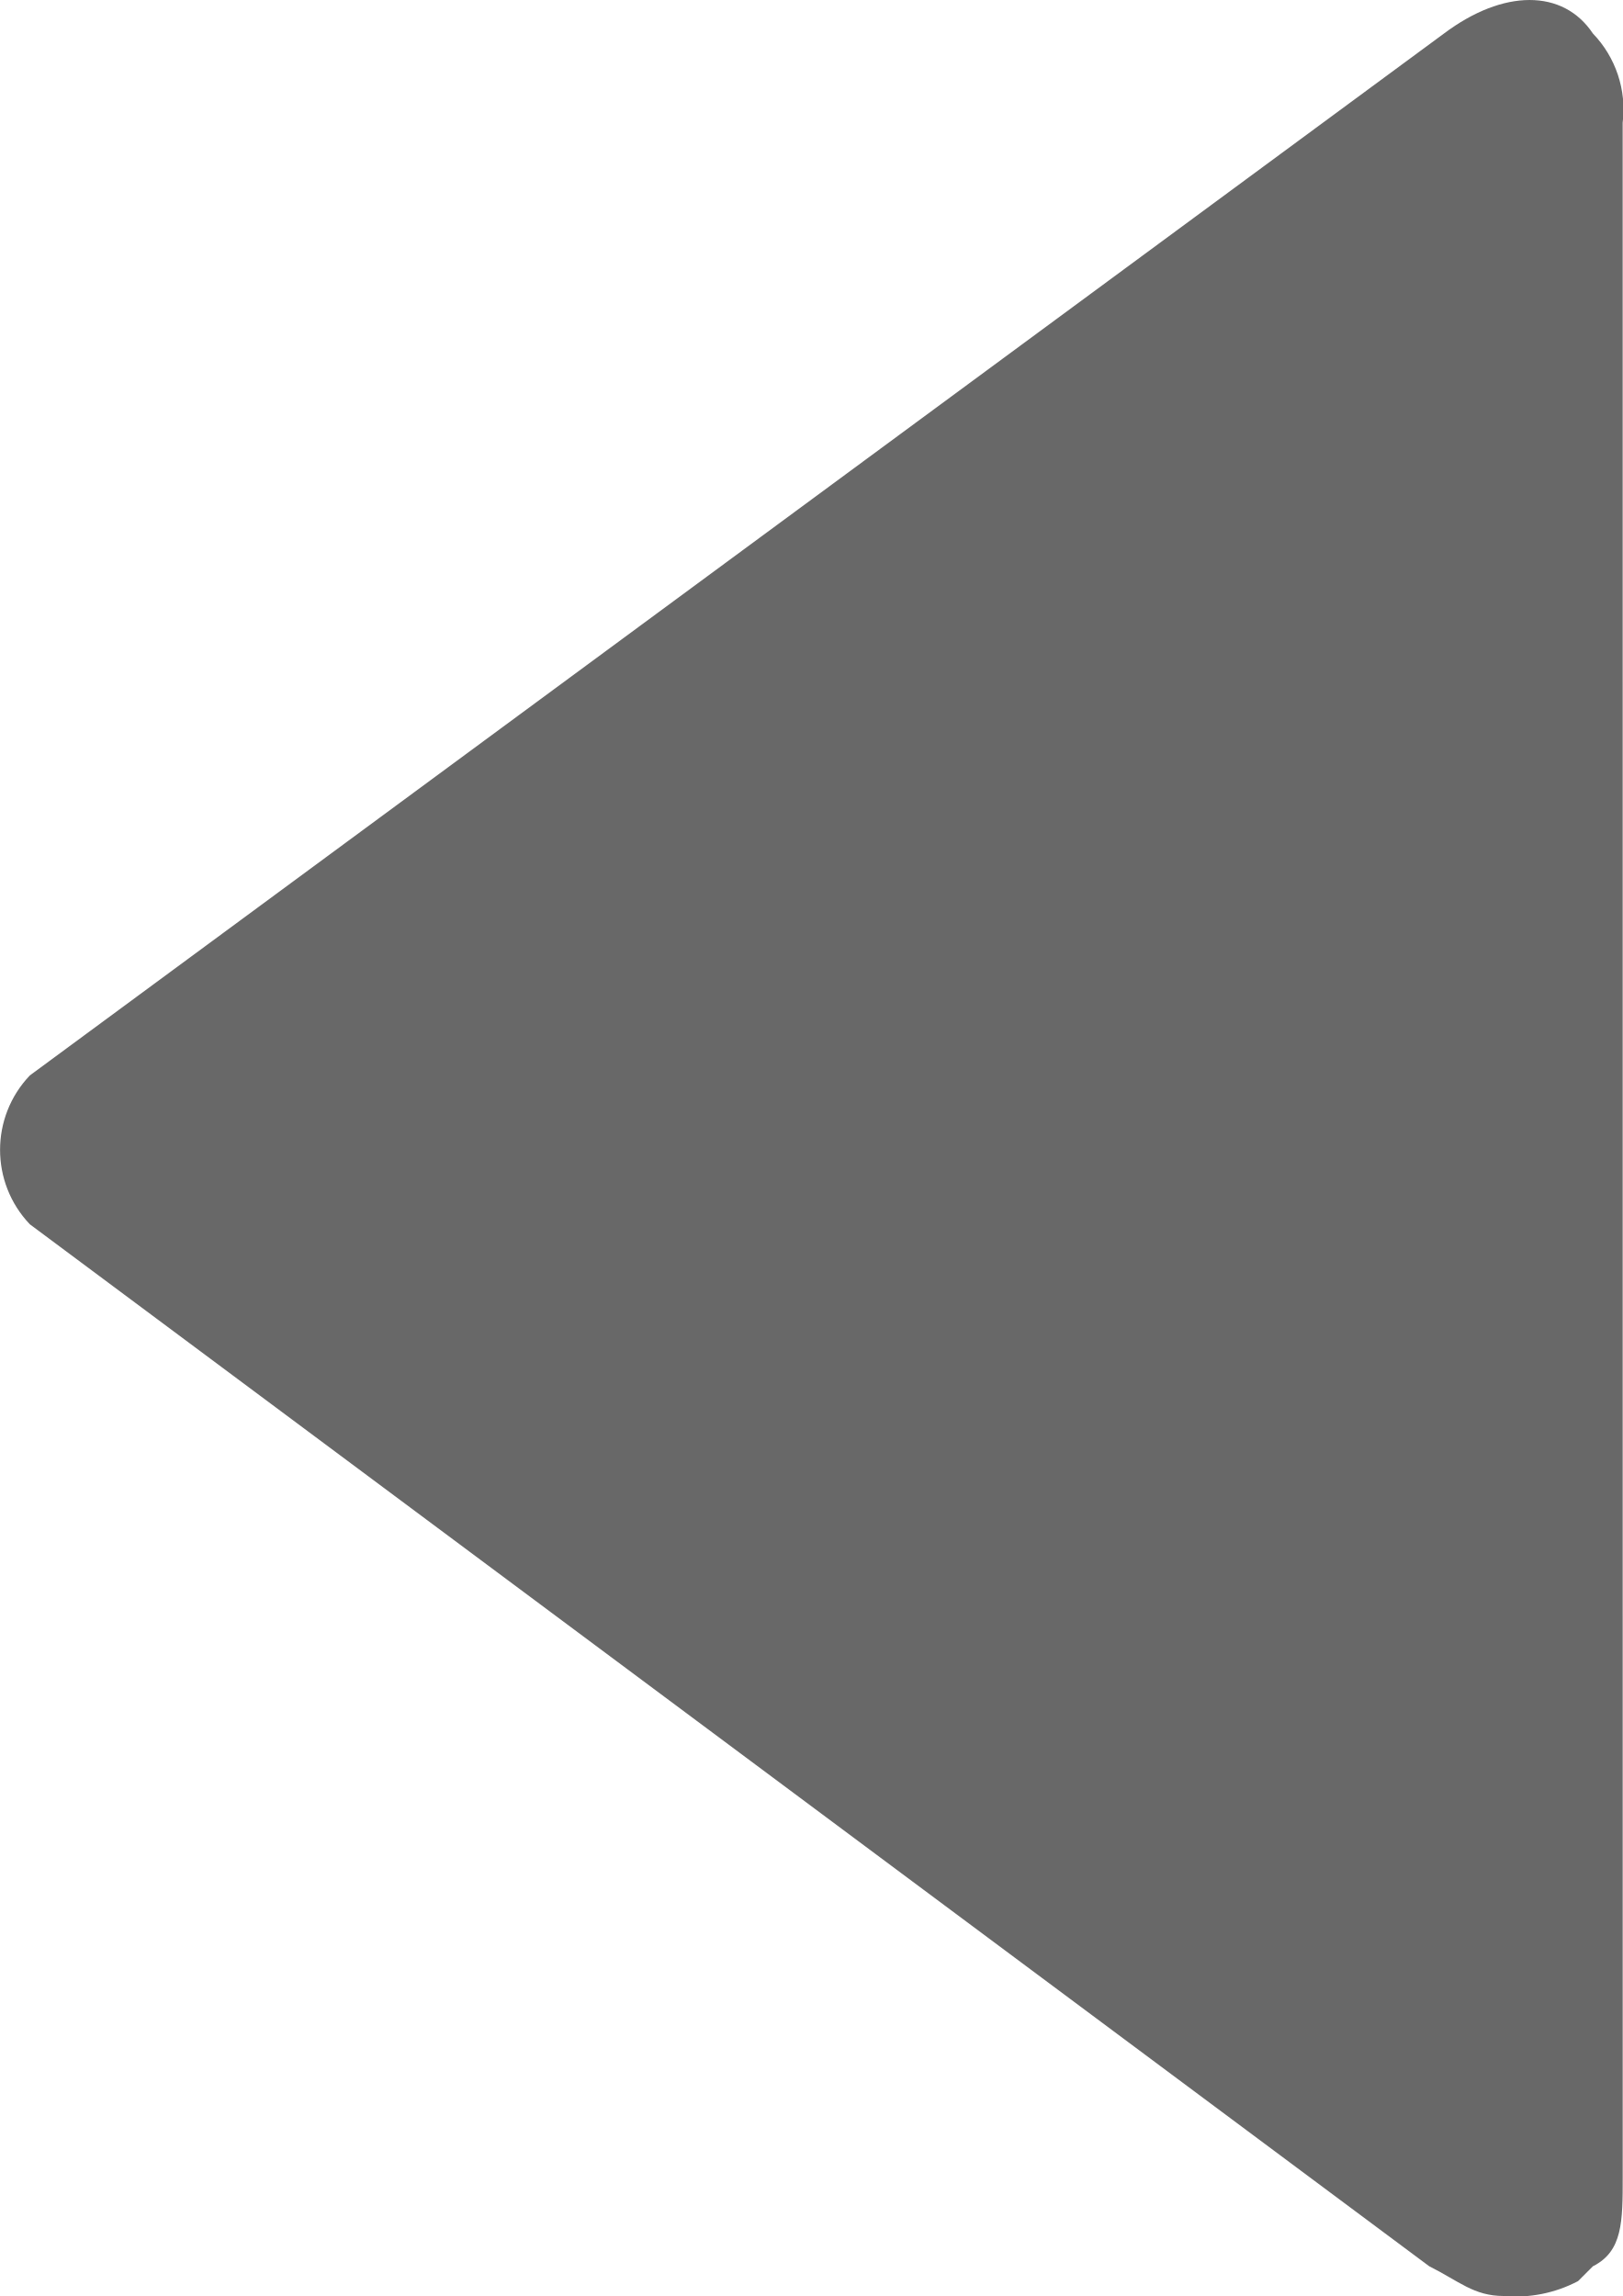
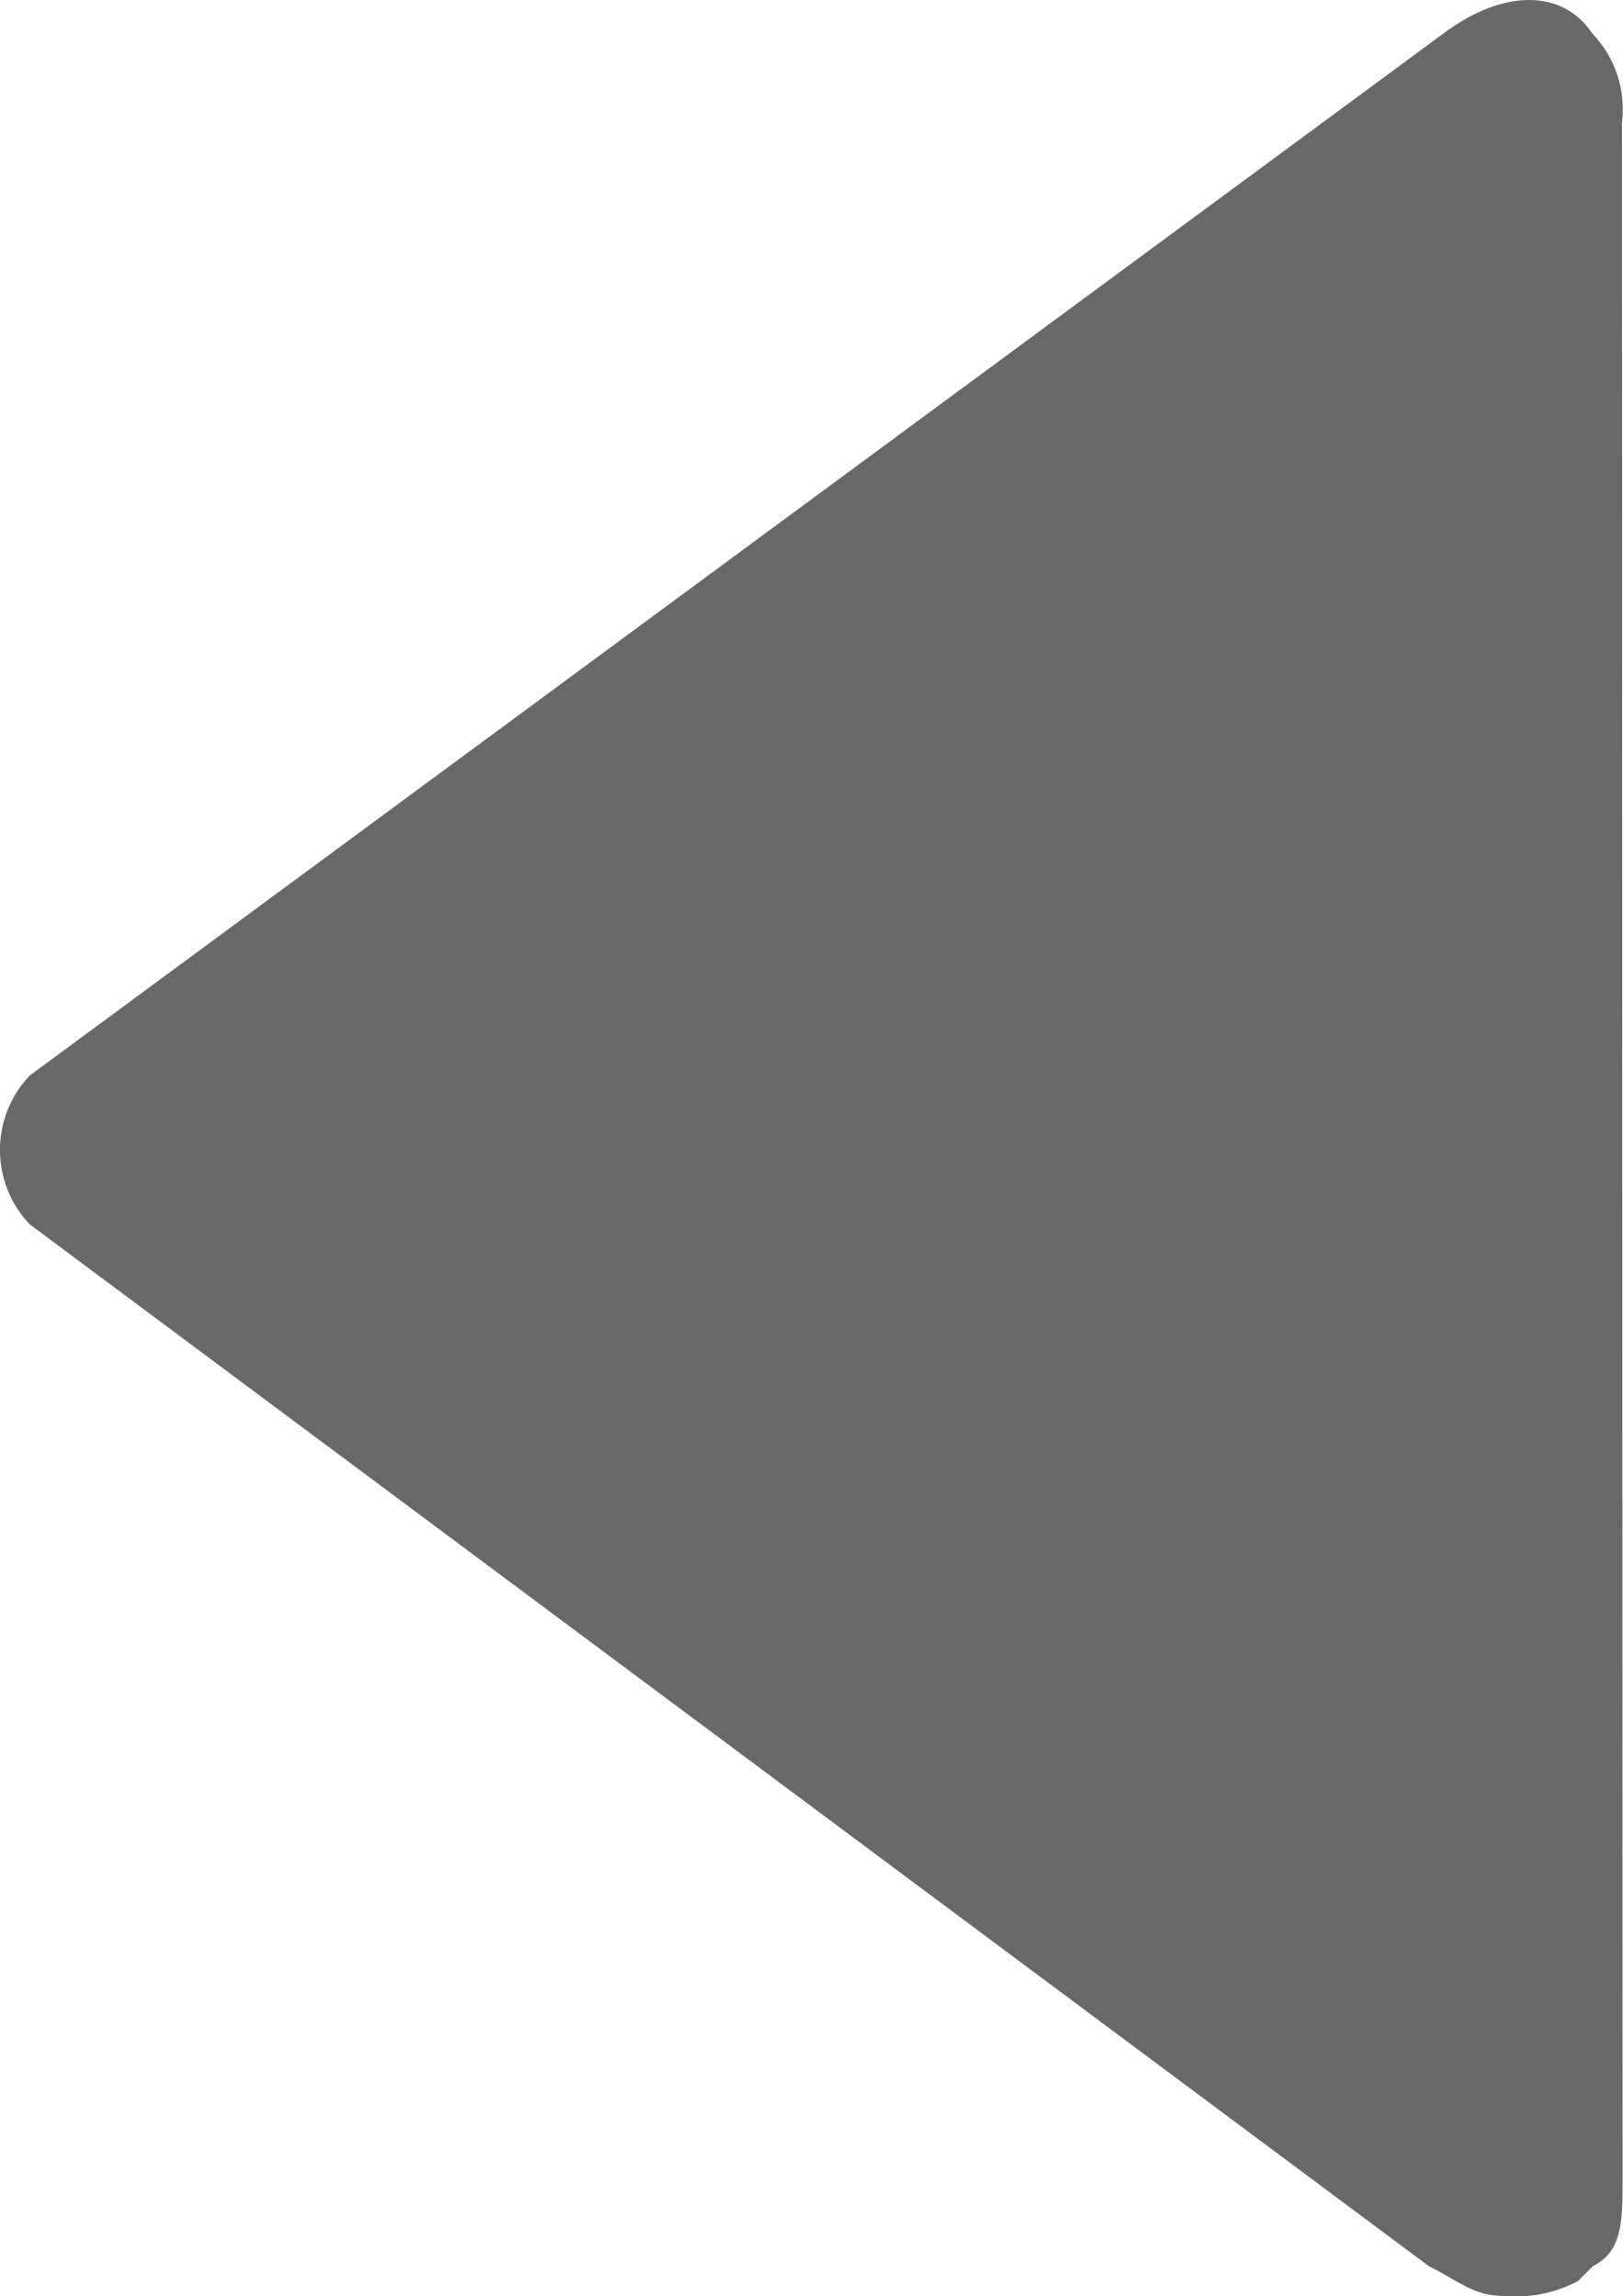
- <svg xmlns="http://www.w3.org/2000/svg" width="78.097" height="110.518" viewBox="0 0 78.097 110.518">
-   <path id="上一步" d="M238.1,122.386c0,2.149,0,3.582-1.433,4.3l-.716.716a6.459,6.459,0,0,1-3.582.716c-1.433,0-2.15-.716-3.583-1.433l-67.35-50.154a5.195,5.195,0,0,1,0-7.165L229.5,19.212c2.866-2.149,5.732-2.149,7.165,0a5.264,5.264,0,0,1,1.433,4.3Z" transform="translate(-160 -17.6)" fill="#686868" />
+ <svg xmlns="http://www.w3.org/2000/svg" width="13.377" height="18.931" viewBox="0 0 13.377 18.931">
+   <path id="上一步" d="M173.377,35.549c0,.368,0,.614-.245.736l-.123.123a1.106,1.106,0,0,1-.614.123c-.245,0-.368-.123-.614-.245l-11.536-8.591a.89.89,0,0,1,0-1.227L171.9,17.876c.491-.368.982-.368,1.227,0a.9.9,0,0,1,.245.736Z" transform="translate(-160 -17.6)" fill="#686868" />
</svg>
